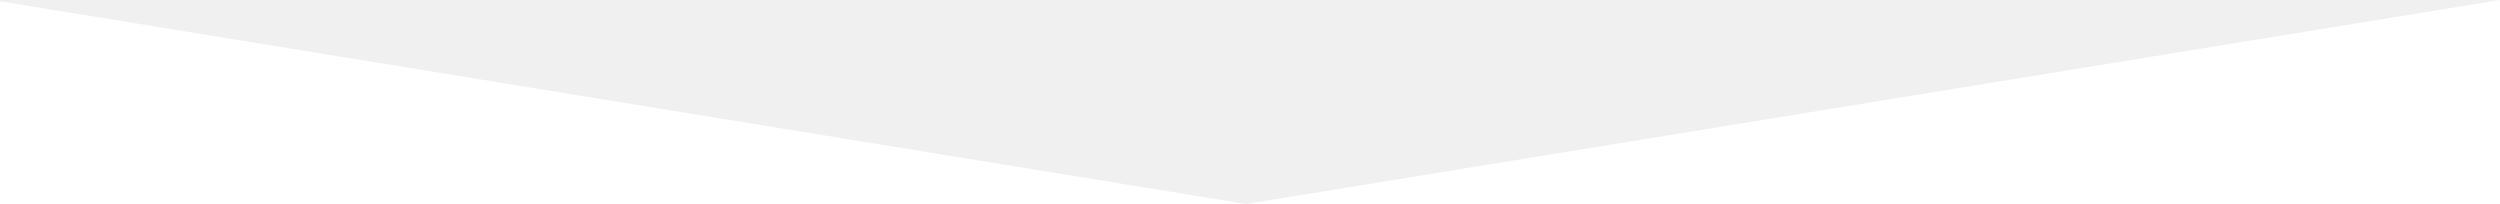
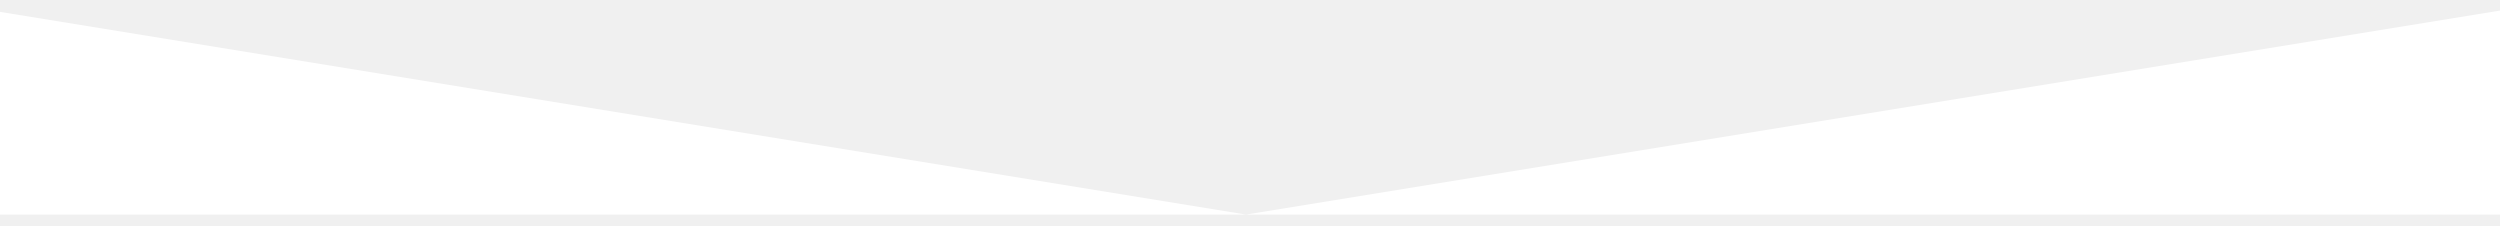
- <svg xmlns="http://www.w3.org/2000/svg" version="1.1" id="Layer_1" x="0px" y="0px" width="320px" height="26.111px" viewBox="440.469 30.889 320 26.111" enable-background="new 440.469 30.889 320 26.111" xml:space="preserve">
+ <svg xmlns="http://www.w3.org/2000/svg" version="1.1" id="Layer_1" x="0px" y="0px" width="322px" height="29px" viewBox="440.469 30.889 320 26.111" enable-background="new 440.469 30.889 320 26.111" xml:space="preserve">
  <polygon fill="#FFFFFF" points="760.469,57 760.469,30.889 599.955,57" />
  <polygon fill="#FFFFFF" points="440.469,57 599.955,57 440.469,31.056" />
</svg>
